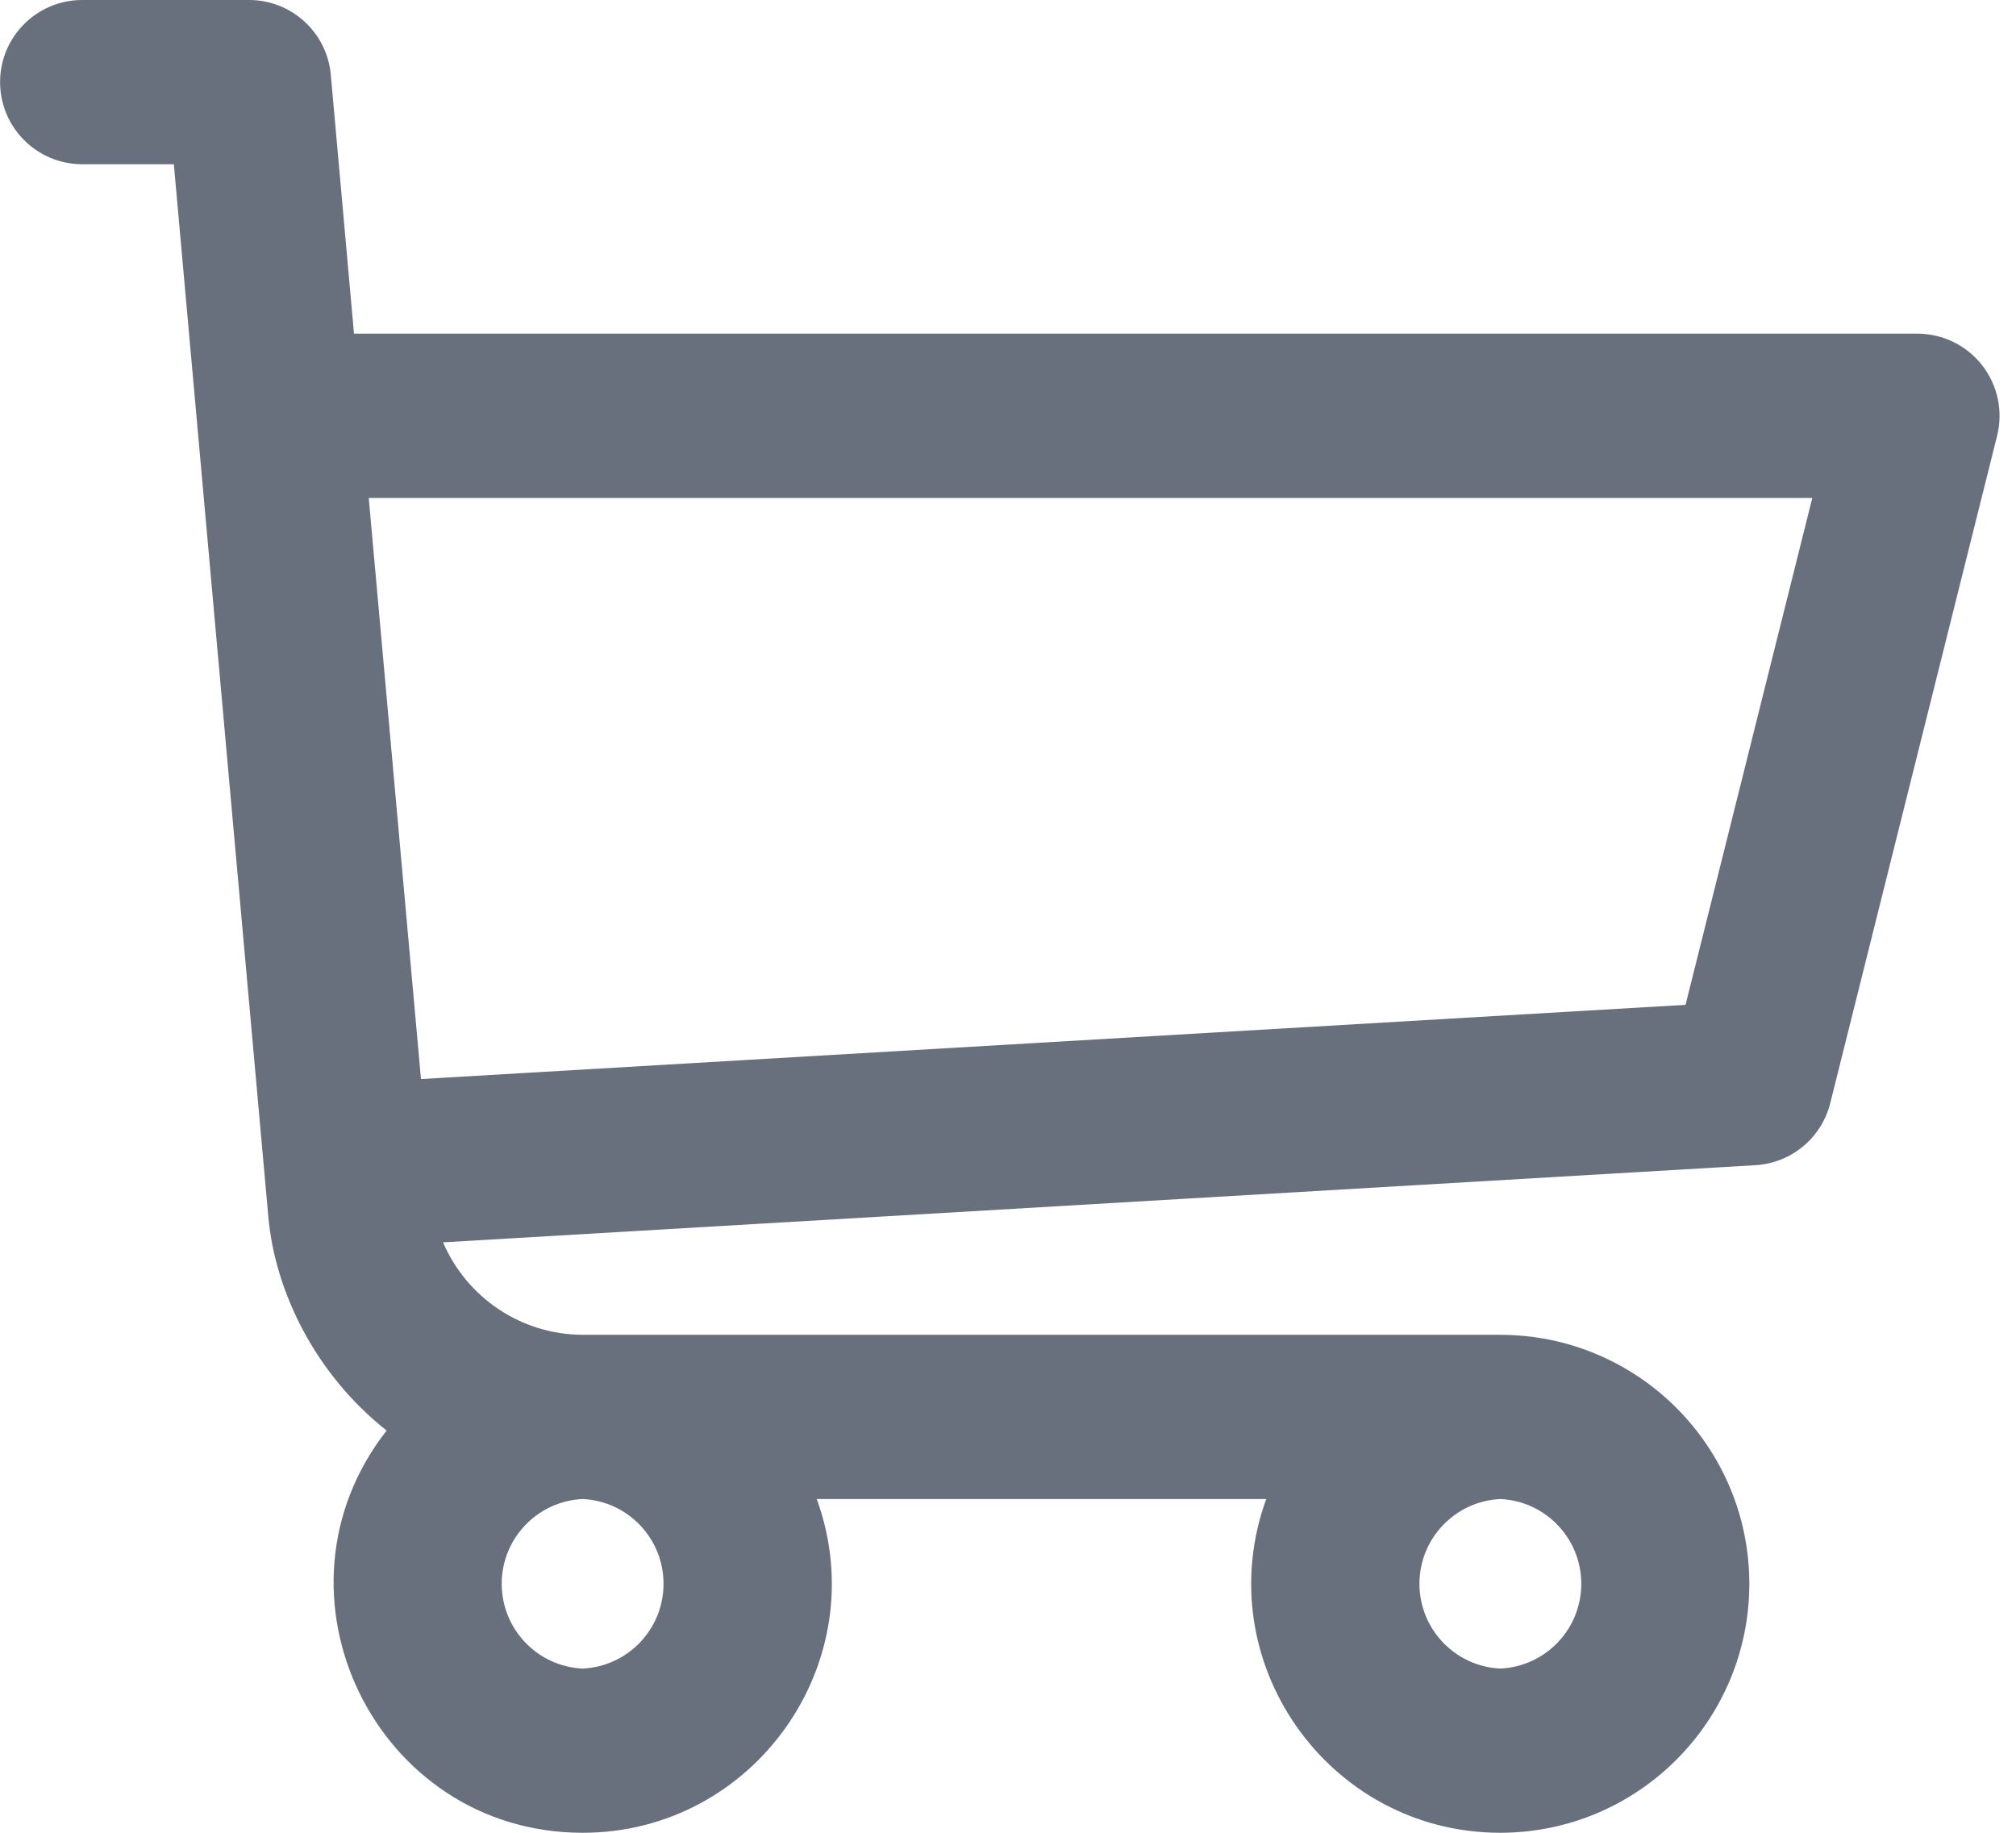
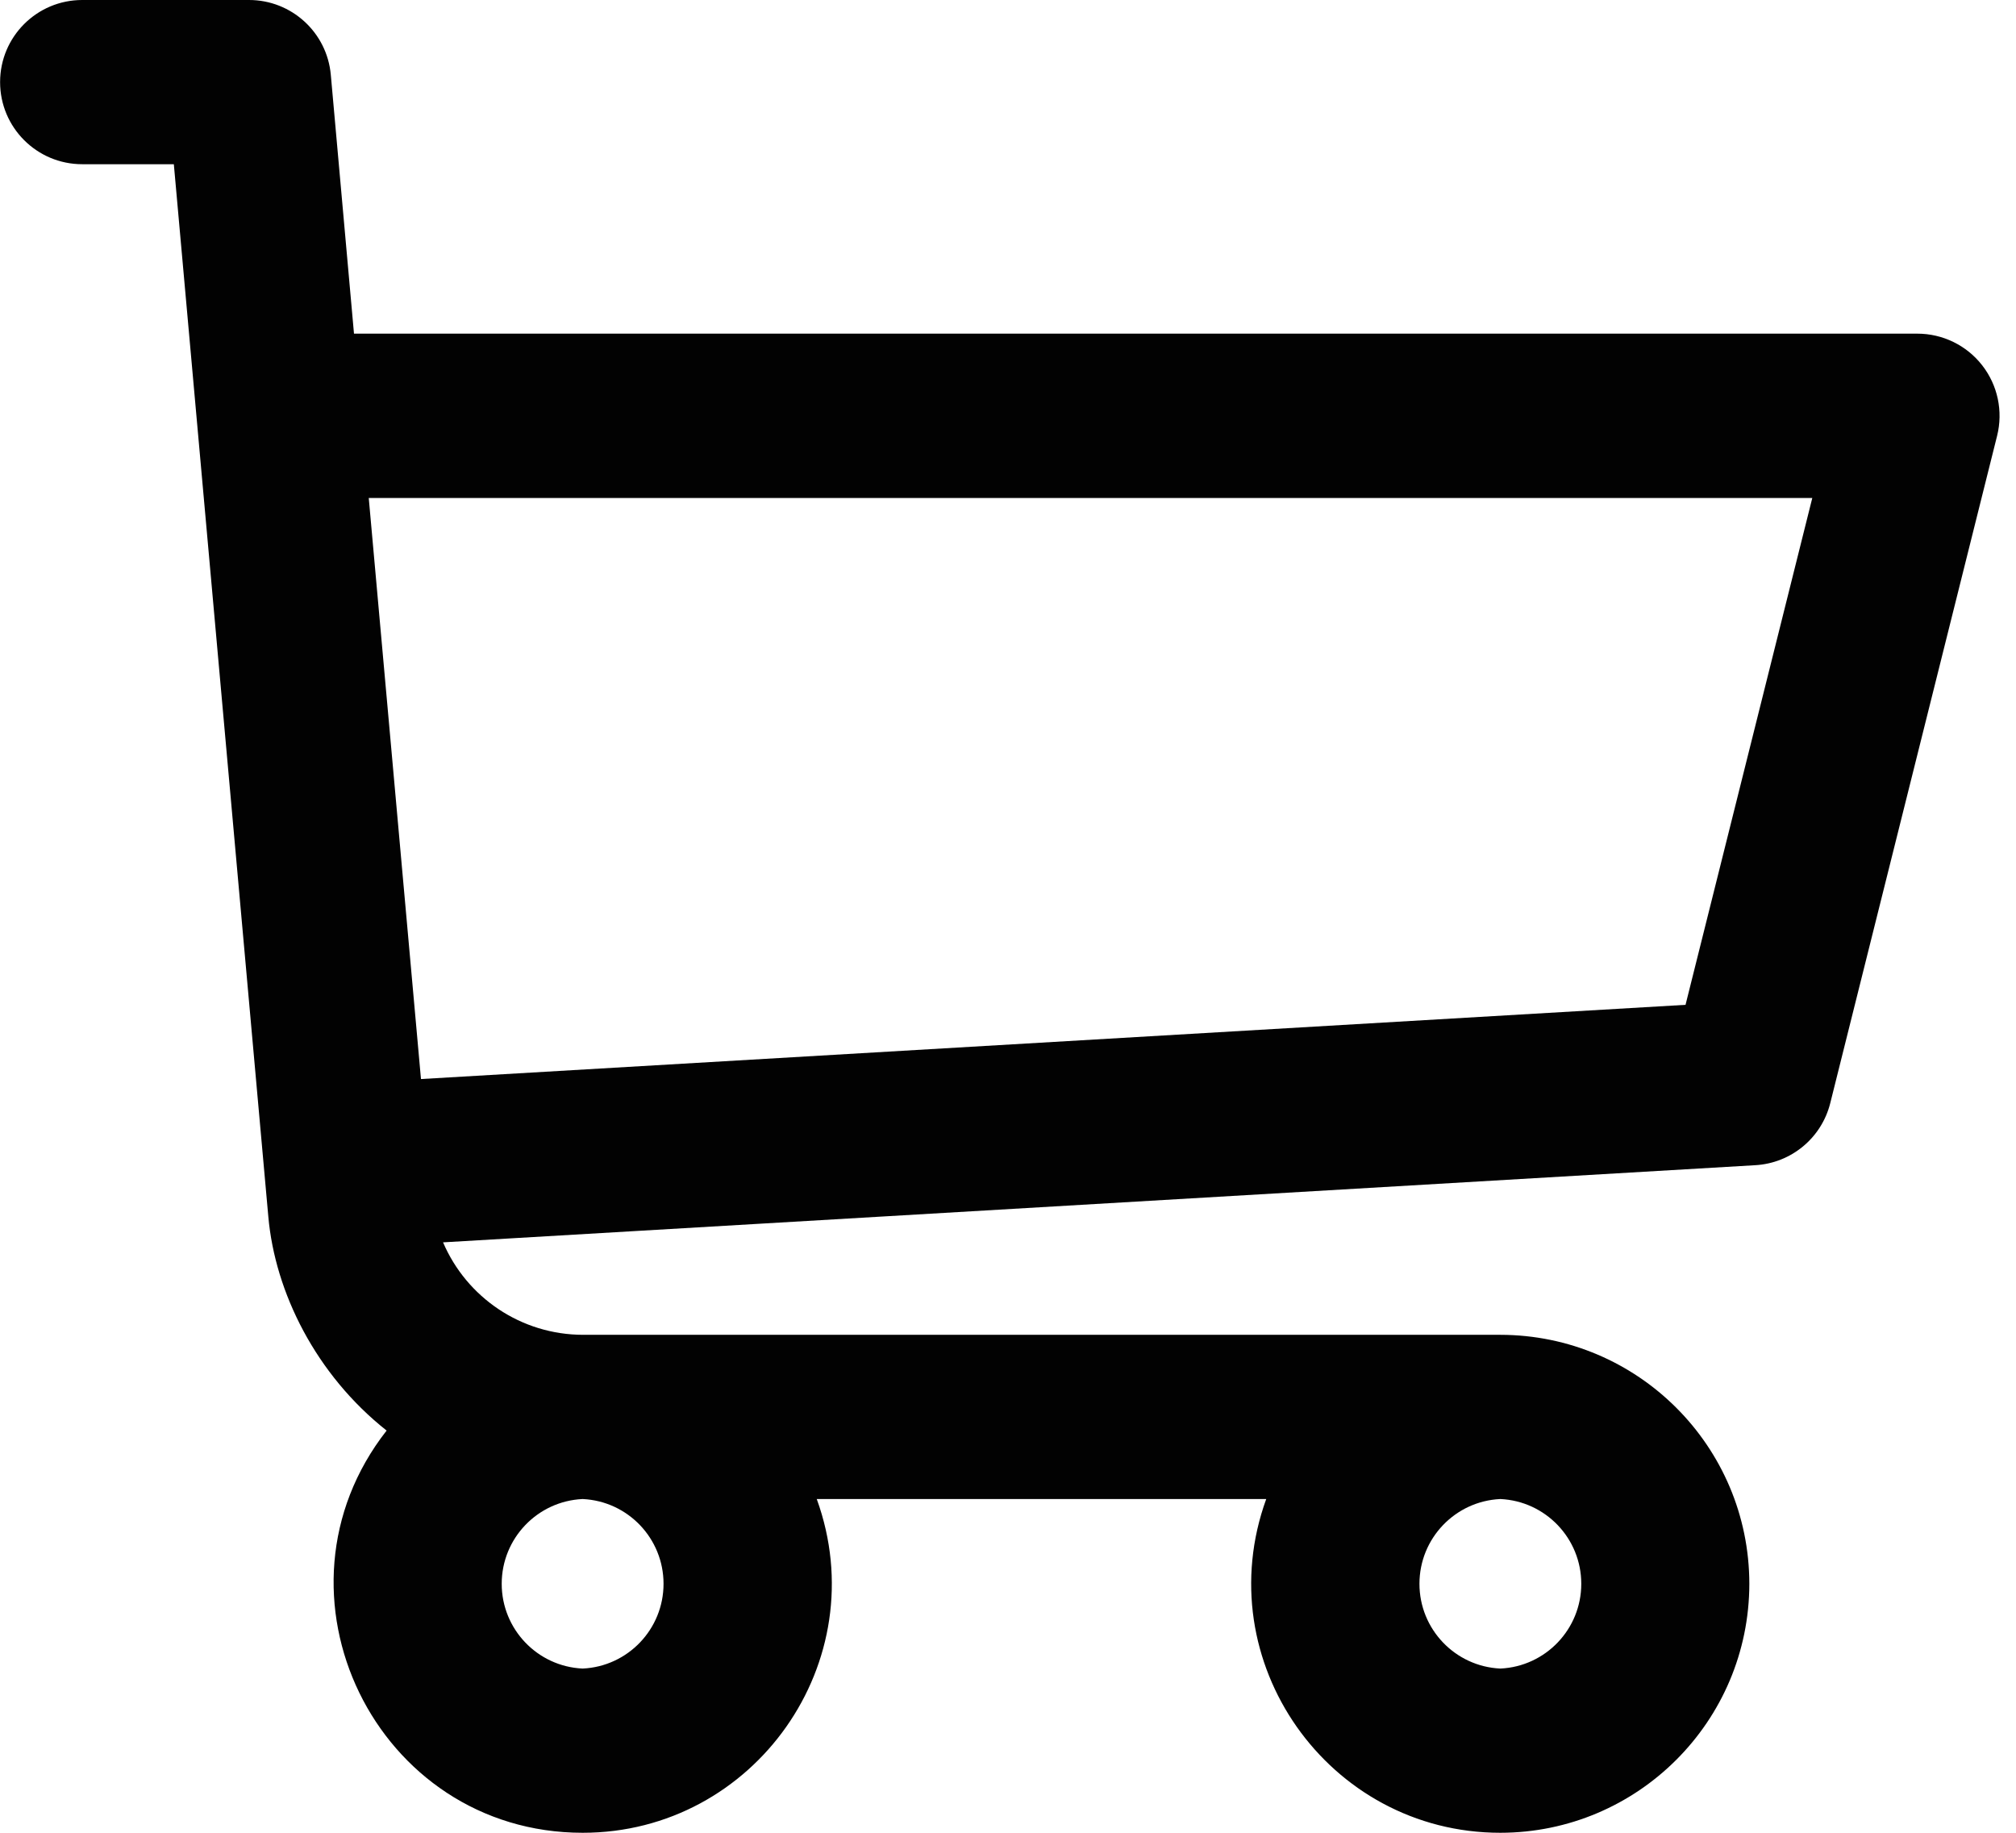
<svg xmlns="http://www.w3.org/2000/svg" width="22" height="20">
-   <path d="M20.925 3.641H3.863L3.61.816A.896.896 0 0 0 2.717 0H.897a.896.896 0 1 0 0 1.792h1l1.031 11.483c.073.828.52 1.726 1.291 2.336C2.83 17.385 4.099 20 6.359 20c1.875 0 3.197-1.87 2.554-3.642h4.905c-.642 1.77.677 3.642 2.555 3.642a2.72 2.72 0 0 0 2.717-2.717 2.72 2.72 0 0 0-2.717-2.717H6.365c-.681 0-1.274-.41-1.53-1.009l14.321-.842a.896.896 0 0 0 .817-.677l1.821-7.283a.897.897 0 0 0-.87-1.114ZM6.358 18.208a.926.926 0 0 1 0-1.85.926.926 0 0 1 0 1.85Zm10.015 0a.926.926 0 0 1 0-1.85.926.926 0 0 1 0 1.85Zm2.021-7.243-13.8.81-.57-6.341h15.753l-1.383 5.53Z" fill="#69707D" fill-rule="nonzero" />
+   <path d="M20.925 3.641H3.863L3.61.816A.896.896 0 0 0 2.717 0H.897a.896.896 0 1 0 0 1.792h1l1.031 11.483c.073.828.52 1.726 1.291 2.336C2.83 17.385 4.099 20 6.359 20c1.875 0 3.197-1.87 2.554-3.642h4.905c-.642 1.77.677 3.642 2.555 3.642a2.72 2.72 0 0 0 2.717-2.717 2.72 2.72 0 0 0-2.717-2.717H6.365c-.681 0-1.274-.41-1.53-1.009l14.321-.842a.896.896 0 0 0 .817-.677l1.821-7.283a.897.897 0 0 0-.87-1.114ZM6.358 18.208a.926.926 0 0 1 0-1.85.926.926 0 0 1 0 1.85Zm10.015 0a.926.926 0 0 1 0-1.85.926.926 0 0 1 0 1.85Zm2.021-7.243-13.8.81-.57-6.341h15.753l-1.383 5.53Z" fill="#020202" fill-rule="nonzero" />
</svg>
